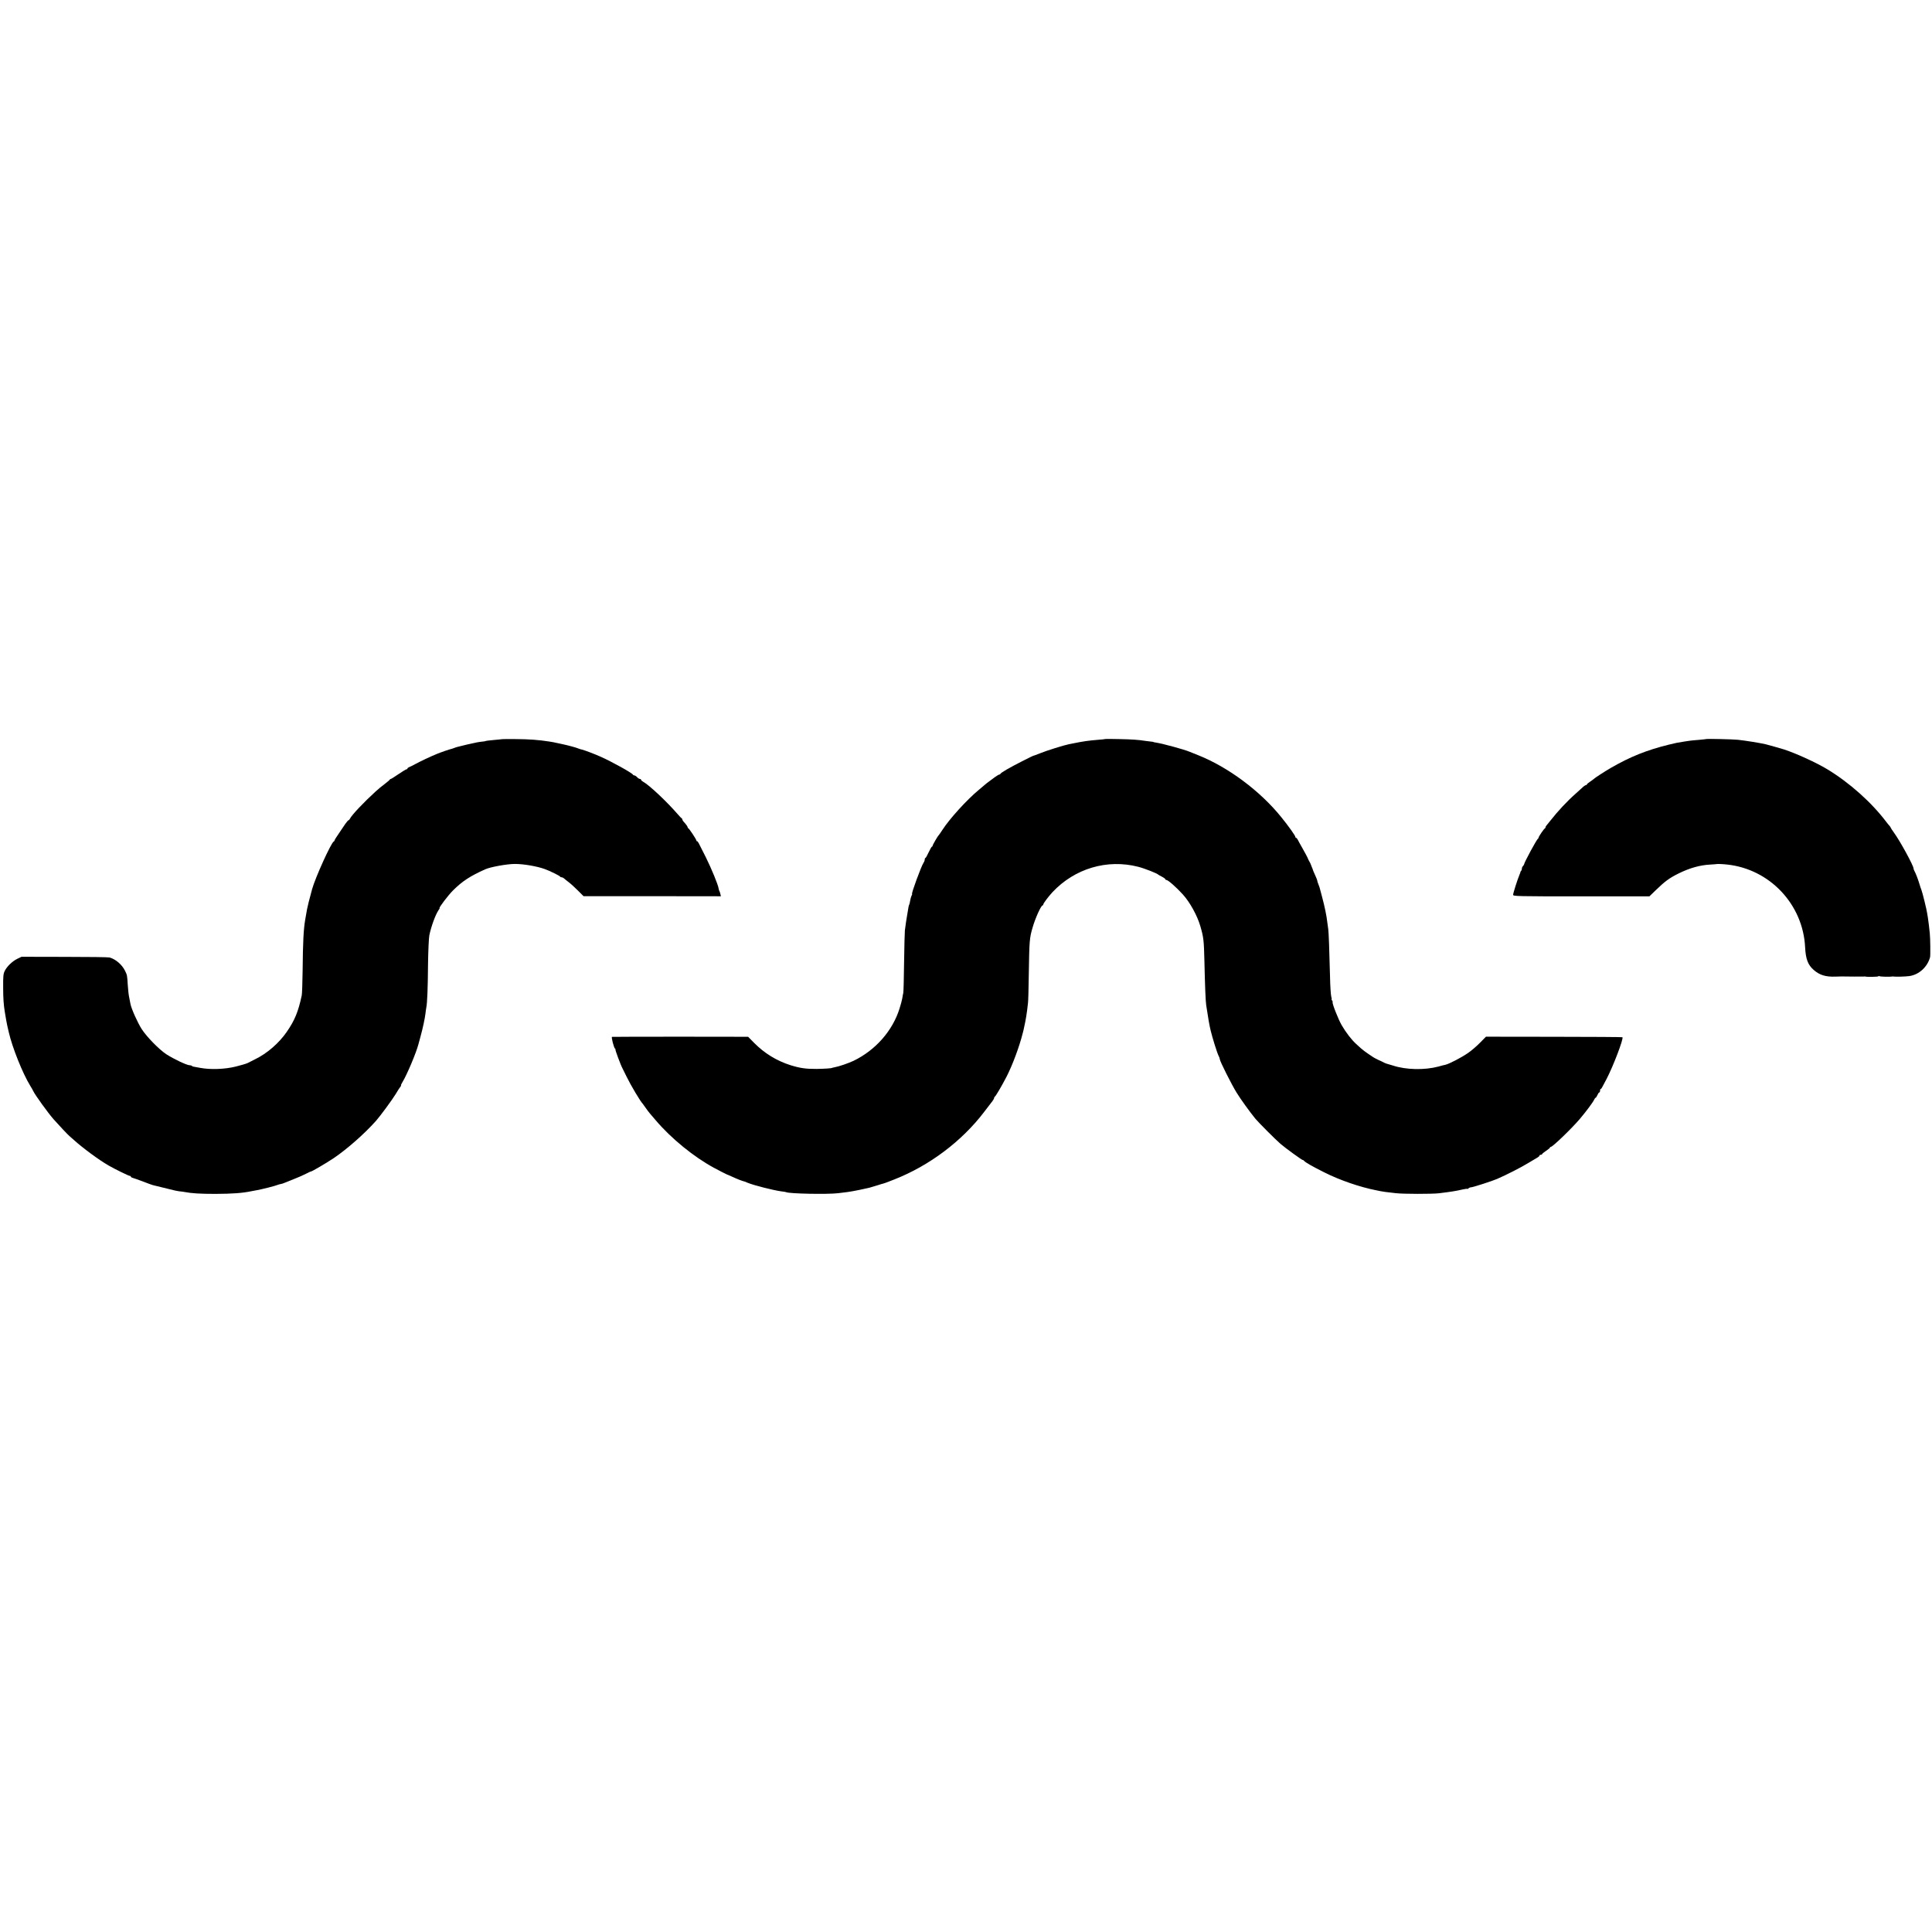
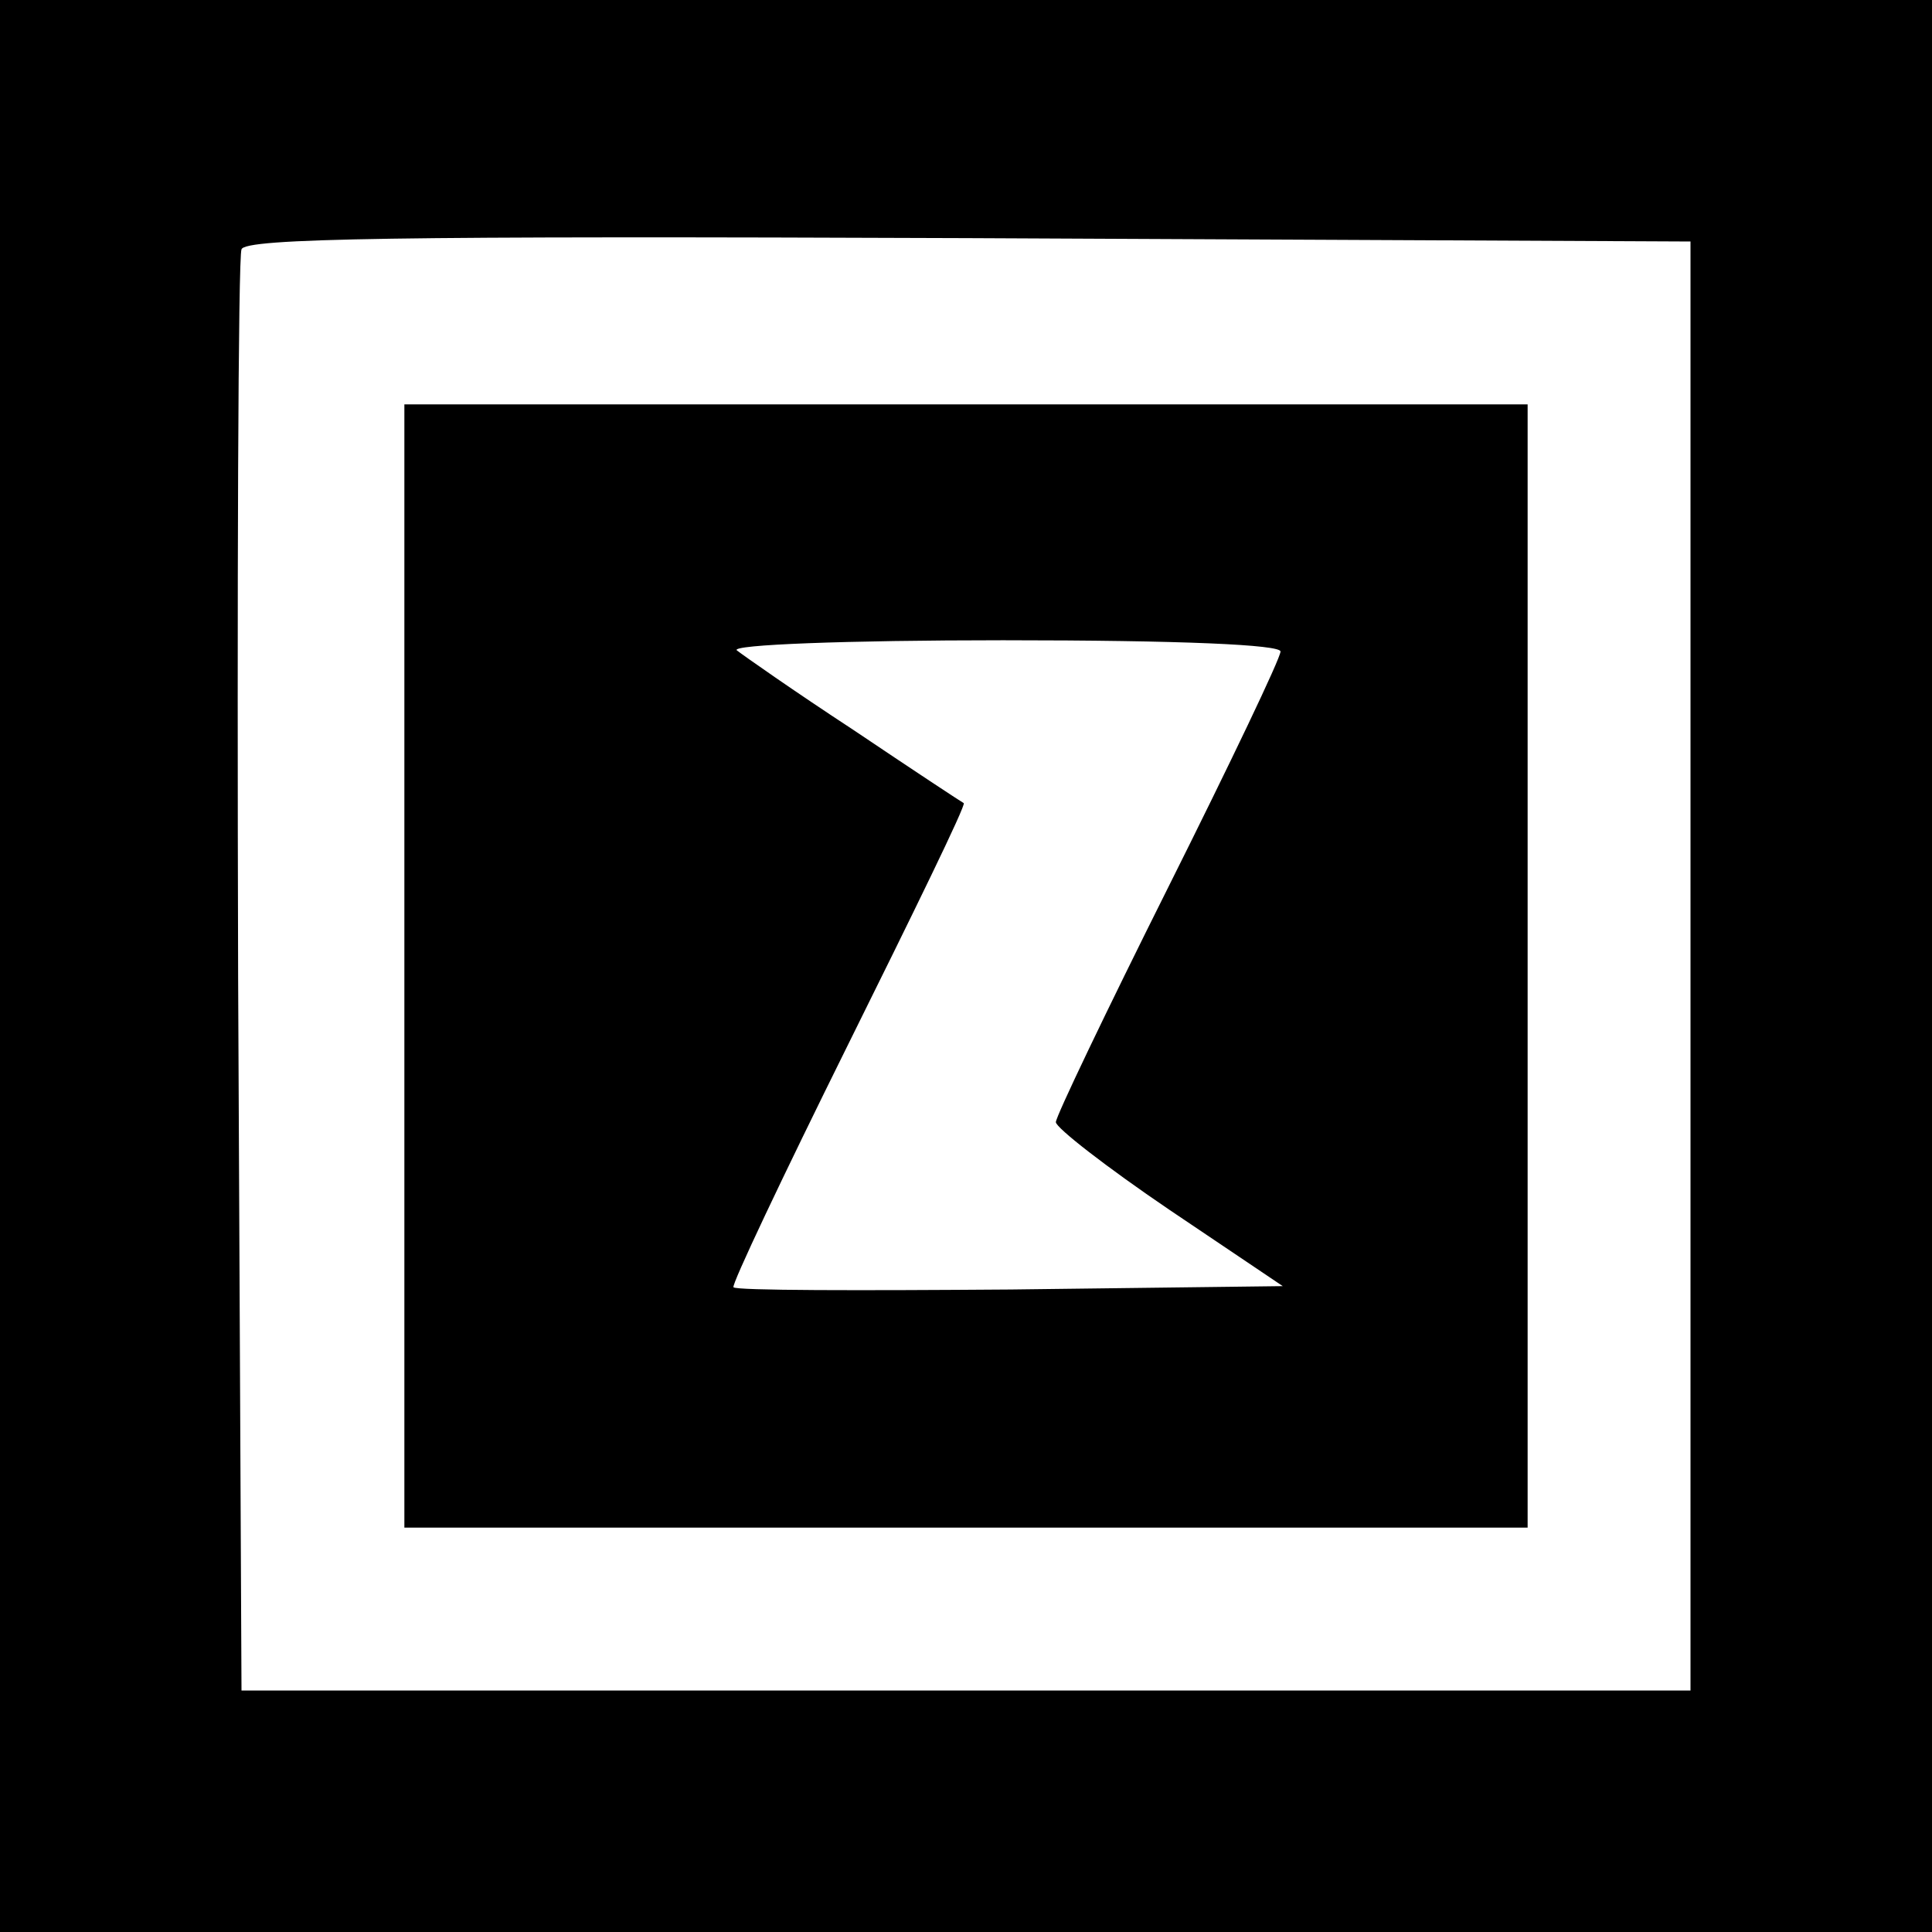
- <svg xmlns="http://www.w3.org/2000/svg" version="1.0" width="2200pt" height="2200pt" viewBox="0 0 2200 2200" preserveAspectRatio="xMidYMid meet">
-   <g transform="translate(0,2200) scale(0.1,-0.1)" fill="#000000" stroke="none">
-     <path d="M5717 13583 c-1 -1 -37 -4 -79 -8 -72 -6 -113 -12 -113 -15 0 -1 -16 -3 -35 -5 -45 -5 -66 -9 -175 -34 -116 -28 -116 -28 -145 -39 -14 -5 -27 -10 -30 -10 -14 -2 -125 -40 -165 -57 -80 -33 -183 -82 -239 -112 -33 -18 -69 -36 -78 -39 -10 -4 -18 -10 -18 -15 0 -5 -5 -9 -11 -9 -6 0 -47 -25 -91 -55 -44 -30 -83 -55 -88 -55 -5 0 -10 -3 -12 -8 -1 -4 -23 -23 -48 -42 -64 -50 -66 -51 -113 -93 -132 -120 -272 -268 -291 -308 -5 -10 -13 -19 -17 -19 -4 0 -21 -19 -37 -42 -16 -24 -50 -73 -75 -111 -26 -37 -47 -71 -47 -76 0 -5 -4 -11 -9 -13 -29 -10 -211 -413 -247 -543 -32 -116 -53 -202 -58 -230 -3 -16 -12 -70 -21 -120 -18 -107 -26 -247 -29 -580 -2 -137 -6 -263 -10 -280 -40 -187 -80 -284 -172 -417 -89 -128 -223 -244 -359 -310 -33 -16 -71 -35 -85 -43 -14 -7 -74 -25 -135 -40 -124 -31 -287 -37 -405 -15 -36 7 -70 13 -77 14 -7 1 -16 5 -19 9 -4 4 -15 7 -25 7 -32 0 -181 71 -265 125 -82 54 -223 198 -280 286 -47 73 -117 230 -128 285 -3 16 -10 50 -15 77 -6 26 -13 89 -16 140 -7 113 -7 113 -31 162 -33 69 -108 134 -177 152 -12 4 -242 7 -512 7 l-490 1 -48 -23 c-58 -29 -117 -86 -143 -138 -16 -33 -19 -60 -18 -184 0 -125 5 -200 19 -285 11 -67 23 -136 29 -160 2 -11 9 -40 15 -65 40 -177 160 -476 246 -615 14 -22 29 -49 34 -60 19 -42 168 -248 231 -320 62 -70 165 -179 180 -191 8 -7 31 -27 50 -44 100 -91 286 -228 395 -291 75 -43 230 -119 243 -119 6 0 12 -4 12 -9 0 -5 10 -11 22 -14 13 -3 66 -22 118 -42 52 -20 102 -38 110 -40 36 -9 218 -54 245 -60 17 -4 44 -9 60 -11 17 -1 44 -5 60 -8 77 -15 175 -21 350 -21 191 1 304 9 405 30 14 3 40 8 59 11 58 10 214 49 241 61 8 3 24 8 35 10 11 1 29 7 40 12 11 5 61 25 110 44 50 19 112 47 139 61 27 14 52 26 57 26 12 0 176 97 259 152 152 103 349 276 481 424 48 54 187 243 225 306 20 35 44 71 52 81 8 9 12 17 8 17 -3 0 4 17 17 38 50 81 156 332 182 432 2 8 13 47 23 85 26 93 51 211 57 265 3 25 7 56 10 70 10 49 17 219 19 490 2 154 9 299 15 330 21 101 69 232 103 283 11 15 17 27 14 27 -13 0 100 149 153 201 103 103 194 163 366 240 59 27 254 62 340 61 100 0 253 -27 338 -58 62 -23 172 -77 175 -86 2 -4 10 -8 17 -8 8 0 20 -6 27 -12 7 -7 31 -26 53 -43 22 -16 69 -59 105 -95 l65 -65 782 0 782 -1 -6 26 c-3 14 -8 30 -12 35 -3 6 -7 18 -8 28 -7 45 -81 225 -146 356 -91 182 -90 181 -99 181 -5 0 -8 4 -8 9 0 12 -81 135 -92 139 -4 2 -8 8 -8 13 0 8 -20 35 -47 64 -7 8 -13 18 -13 23 0 6 -3 12 -7 14 -5 2 -26 23 -47 48 -125 144 -323 330 -392 368 -13 7 -24 17 -24 22 0 6 -6 10 -13 10 -8 0 -22 9 -32 20 -10 11 -24 20 -31 20 -7 0 -14 4 -16 8 -7 19 -242 149 -368 205 -66 30 -189 76 -212 81 -13 2 -34 9 -48 15 -23 10 -126 37 -175 47 -11 2 -30 6 -42 9 -53 12 -69 15 -108 21 -122 19 -228 27 -388 28 -82 1 -149 0 -150 -1z" />
-     <path d="M12588 13585 c-2 -2 -39 -6 -83 -9 -110 -9 -172 -18 -285 -41 -14 -3 -36 -7 -50 -10 -52 -10 -258 -74 -327 -103 -40 -16 -73 -28 -73 -27 0 2 -60 -27 -132 -64 -138 -70 -241 -129 -246 -143 -2 -4 -8 -8 -13 -8 -6 0 -30 -15 -54 -32 -23 -18 -55 -42 -71 -53 -15 -11 -32 -24 -38 -30 -6 -5 -38 -32 -71 -60 -137 -114 -329 -325 -413 -454 -20 -31 -39 -58 -42 -61 -12 -10 -70 -111 -70 -120 0 -6 -3 -10 -7 -10 -5 0 -21 -29 -38 -65 -16 -35 -33 -65 -37 -65 -5 0 -8 -8 -8 -18 0 -10 -6 -26 -14 -37 -26 -39 -142 -355 -130 -355 3 0 0 -9 -6 -19 -5 -11 -13 -37 -16 -58 -3 -21 -8 -41 -11 -45 -5 -9 -10 -34 -18 -88 -3 -20 -8 -47 -10 -60 -5 -25 -11 -71 -21 -145 -2 -22 -7 -184 -9 -360 -2 -176 -6 -333 -9 -350 -4 -16 -9 -46 -12 -65 -3 -19 -17 -71 -31 -115 -79 -253 -273 -473 -522 -594 -59 -28 -169 -66 -221 -75 -14 -3 -25 -5 -25 -6 0 -5 -93 -11 -175 -12 -122 -1 -191 9 -300 43 -157 50 -295 135 -411 252 l-70 71 -772 1 c-425 0 -775 -1 -778 -2 -10 -4 22 -127 35 -135 6 -4 8 -8 4 -8 -6 0 59 -177 81 -217 5 -10 26 -52 46 -93 49 -101 160 -287 185 -310 3 -3 17 -23 32 -45 15 -22 38 -52 50 -66 13 -15 42 -49 65 -76 175 -206 432 -416 663 -541 51 -28 145 -76 150 -77 3 0 23 -9 45 -19 72 -33 120 -52 155 -61 3 -1 19 -7 35 -14 67 -28 292 -85 380 -97 28 -3 52 -7 56 -9 29 -18 473 -27 594 -12 33 4 80 10 105 13 25 3 87 14 139 25 51 12 101 22 110 24 9 2 46 13 84 25 37 12 73 23 80 24 6 2 21 7 32 11 11 4 52 20 90 35 397 156 768 434 1023 770 40 52 81 106 92 120 11 14 20 30 20 37 0 6 4 13 8 15 10 4 79 122 133 226 70 137 146 342 185 497 4 17 8 32 9 35 4 16 15 69 20 95 3 17 7 41 10 55 2 14 7 48 11 75 3 28 8 66 10 85 3 19 7 166 9 325 6 383 8 415 44 535 30 105 96 250 113 250 4 0 8 5 8 11 0 12 58 89 104 139 254 271 623 380 976 290 72 -18 216 -75 230 -90 3 -3 22 -14 43 -24 20 -11 37 -23 37 -28 0 -4 5 -8 11 -8 19 0 112 -81 189 -166 79 -87 163 -239 198 -359 38 -130 41 -161 47 -405 6 -269 13 -449 20 -495 20 -136 38 -238 51 -290 21 -87 74 -256 90 -287 8 -14 14 -32 14 -39 0 -22 137 -294 192 -382 48 -78 151 -220 214 -297 33 -40 232 -240 285 -285 54 -47 247 -187 255 -185 4 1 10 -3 13 -8 9 -15 102 -68 231 -132 176 -89 407 -168 591 -204 8 -2 30 -6 49 -10 36 -7 53 -9 175 -23 88 -10 410 -10 490 -1 138 17 196 26 268 43 31 7 57 10 57 7 0 -3 5 -1 12 6 7 7 20 12 30 12 19 0 237 70 295 95 104 45 277 133 351 179 46 28 95 57 108 64 13 7 24 17 24 23 0 5 7 9 15 9 8 0 15 3 15 8 0 4 21 21 45 37 25 17 45 33 45 38 0 4 4 7 9 7 21 0 238 209 332 320 72 85 147 186 161 216 6 13 14 24 18 24 4 0 13 14 20 30 7 17 16 30 21 30 5 0 9 9 9 20 0 11 3 20 8 20 4 0 12 10 18 23 7 12 28 54 49 92 74 142 195 458 180 474 -3 2 -354 5 -780 5 l-774 1 -67 -68 c-36 -37 -98 -91 -138 -118 -70 -49 -213 -124 -258 -134 -13 -2 -48 -11 -78 -20 -159 -42 -370 -38 -520 12 -25 8 -52 16 -61 18 -9 2 -25 8 -35 13 -11 6 -41 21 -69 33 -27 13 -54 27 -60 32 -5 4 -30 21 -55 37 -25 16 -61 44 -82 62 -20 18 -44 41 -55 50 -54 49 -116 130 -165 214 -38 65 -112 253 -103 262 2 3 0 11 -6 19 -6 7 -9 13 -6 13 3 0 1 15 -4 33 -5 17 -12 122 -14 232 -7 288 -15 507 -20 534 -2 13 -7 49 -11 80 -8 74 -29 175 -60 291 -14 52 -27 100 -28 105 -2 6 -8 23 -14 38 -7 16 -12 33 -12 38 0 6 -11 35 -25 65 -14 30 -25 56 -25 59 0 2 -5 16 -12 32 -6 15 -12 30 -13 33 0 3 -7 16 -15 30 -8 14 -15 27 -15 30 -1 7 -47 94 -80 150 -14 25 -31 55 -37 68 -6 12 -15 22 -20 22 -4 0 -8 5 -8 11 0 13 -77 122 -160 224 -239 297 -604 569 -945 705 -44 17 -89 36 -100 40 -58 25 -300 91 -380 104 -16 2 -30 5 -30 6 0 2 -11 4 -25 5 -14 1 -43 5 -65 8 -82 13 -154 18 -302 21 -84 2 -154 2 -155 1z" />
-     <path d="M19427 13584 c-1 -1 -38 -5 -82 -9 -44 -3 -91 -8 -105 -10 -14 -2 -41 -7 -60 -9 -79 -12 -98 -16 -175 -35 -253 -62 -441 -138 -660 -264 -69 -40 -185 -115 -195 -126 -3 -4 -22 -17 -42 -31 -21 -14 -38 -28 -38 -32 0 -5 -4 -8 -10 -8 -5 0 -18 -8 -29 -17 -10 -10 -49 -45 -86 -78 -100 -88 -204 -200 -290 -309 -16 -21 -36 -45 -42 -52 -7 -7 -13 -17 -13 -22 0 -6 -3 -12 -7 -14 -12 -5 -73 -95 -73 -106 0 -6 -4 -12 -8 -14 -13 -5 -156 -270 -157 -290 0 -4 -6 -13 -12 -19 -7 -7 -13 -20 -13 -29 0 -9 -3 -20 -7 -24 -5 -4 -8 -11 -9 -14 0 -4 -5 -18 -11 -32 -23 -54 -73 -212 -73 -229 0 -17 39 -18 776 -18 l776 0 68 66 c107 104 158 142 265 195 126 62 243 95 360 101 39 2 72 5 75 6 11 2 67 0 120 -6 484 -53 861 -454 885 -940 7 -137 32 -202 98 -260 66 -58 136 -80 247 -76 30 1 62 2 70 2 52 -2 247 -2 255 -1 6 1 12 2 15 0 17 -6 150 -4 150 3 0 5 5 5 11 1 10 -6 118 -9 144 -4 6 2 13 1 18 0 17 -4 135 -1 177 5 111 15 207 102 238 215 5 19 3 211 -3 270 -6 60 -15 138 -21 175 -3 17 -7 41 -9 55 -5 39 -55 243 -65 265 -5 11 -16 45 -25 75 -17 56 -39 112 -55 142 -6 10 -10 22 -10 28 0 32 -154 314 -222 407 -21 29 -38 55 -38 58 0 4 -6 12 -12 19 -7 7 -24 28 -38 46 -167 222 -421 449 -675 602 -123 74 -352 179 -490 224 -18 6 -190 55 -205 58 -73 17 -223 41 -320 52 -54 6 -358 13 -363 8z" />
+ <svg xmlns="http://www.w3.org/2000/svg" version="1.0" width="172pt" height="172pt" viewBox="0 0 172 172" preserveAspectRatio="xMidYMid meet">
+   <g transform="translate(0,172) scale(0.1,-0.1)" fill="#000000" stroke="none">
+     <path d="M0 860 l0 -860 860 0 860 0 0 860 0 860 -860 0 -860 0 0 -860z m1505 0 l0 -645 -645 0 -645 0 -3 635 c-1 349 0 641 3 648 3 10 138 12 647 10 l643 -3 0 -645z" />
+     <path d="M360 860 l0 -500 500 0 500 0 0 500 0 500 -500 0 -500 0 0 -500z m780 280 c0 -6 -45 -100 -100 -210 -55 -110 -100 -204 -100 -209 0 -5 45 -40 101 -78 l101 -68 -242 -3 c-134 -1 -245 -1 -247 2 -2 2 44 99 102 216 58 117 105 213 103 215 -2 1 -46 30 -98 65 -52 34 -99 67 -104 71 -6 5 97 9 237 9 160 0 247 -4 247 -10z" />
  </g>
</svg>
